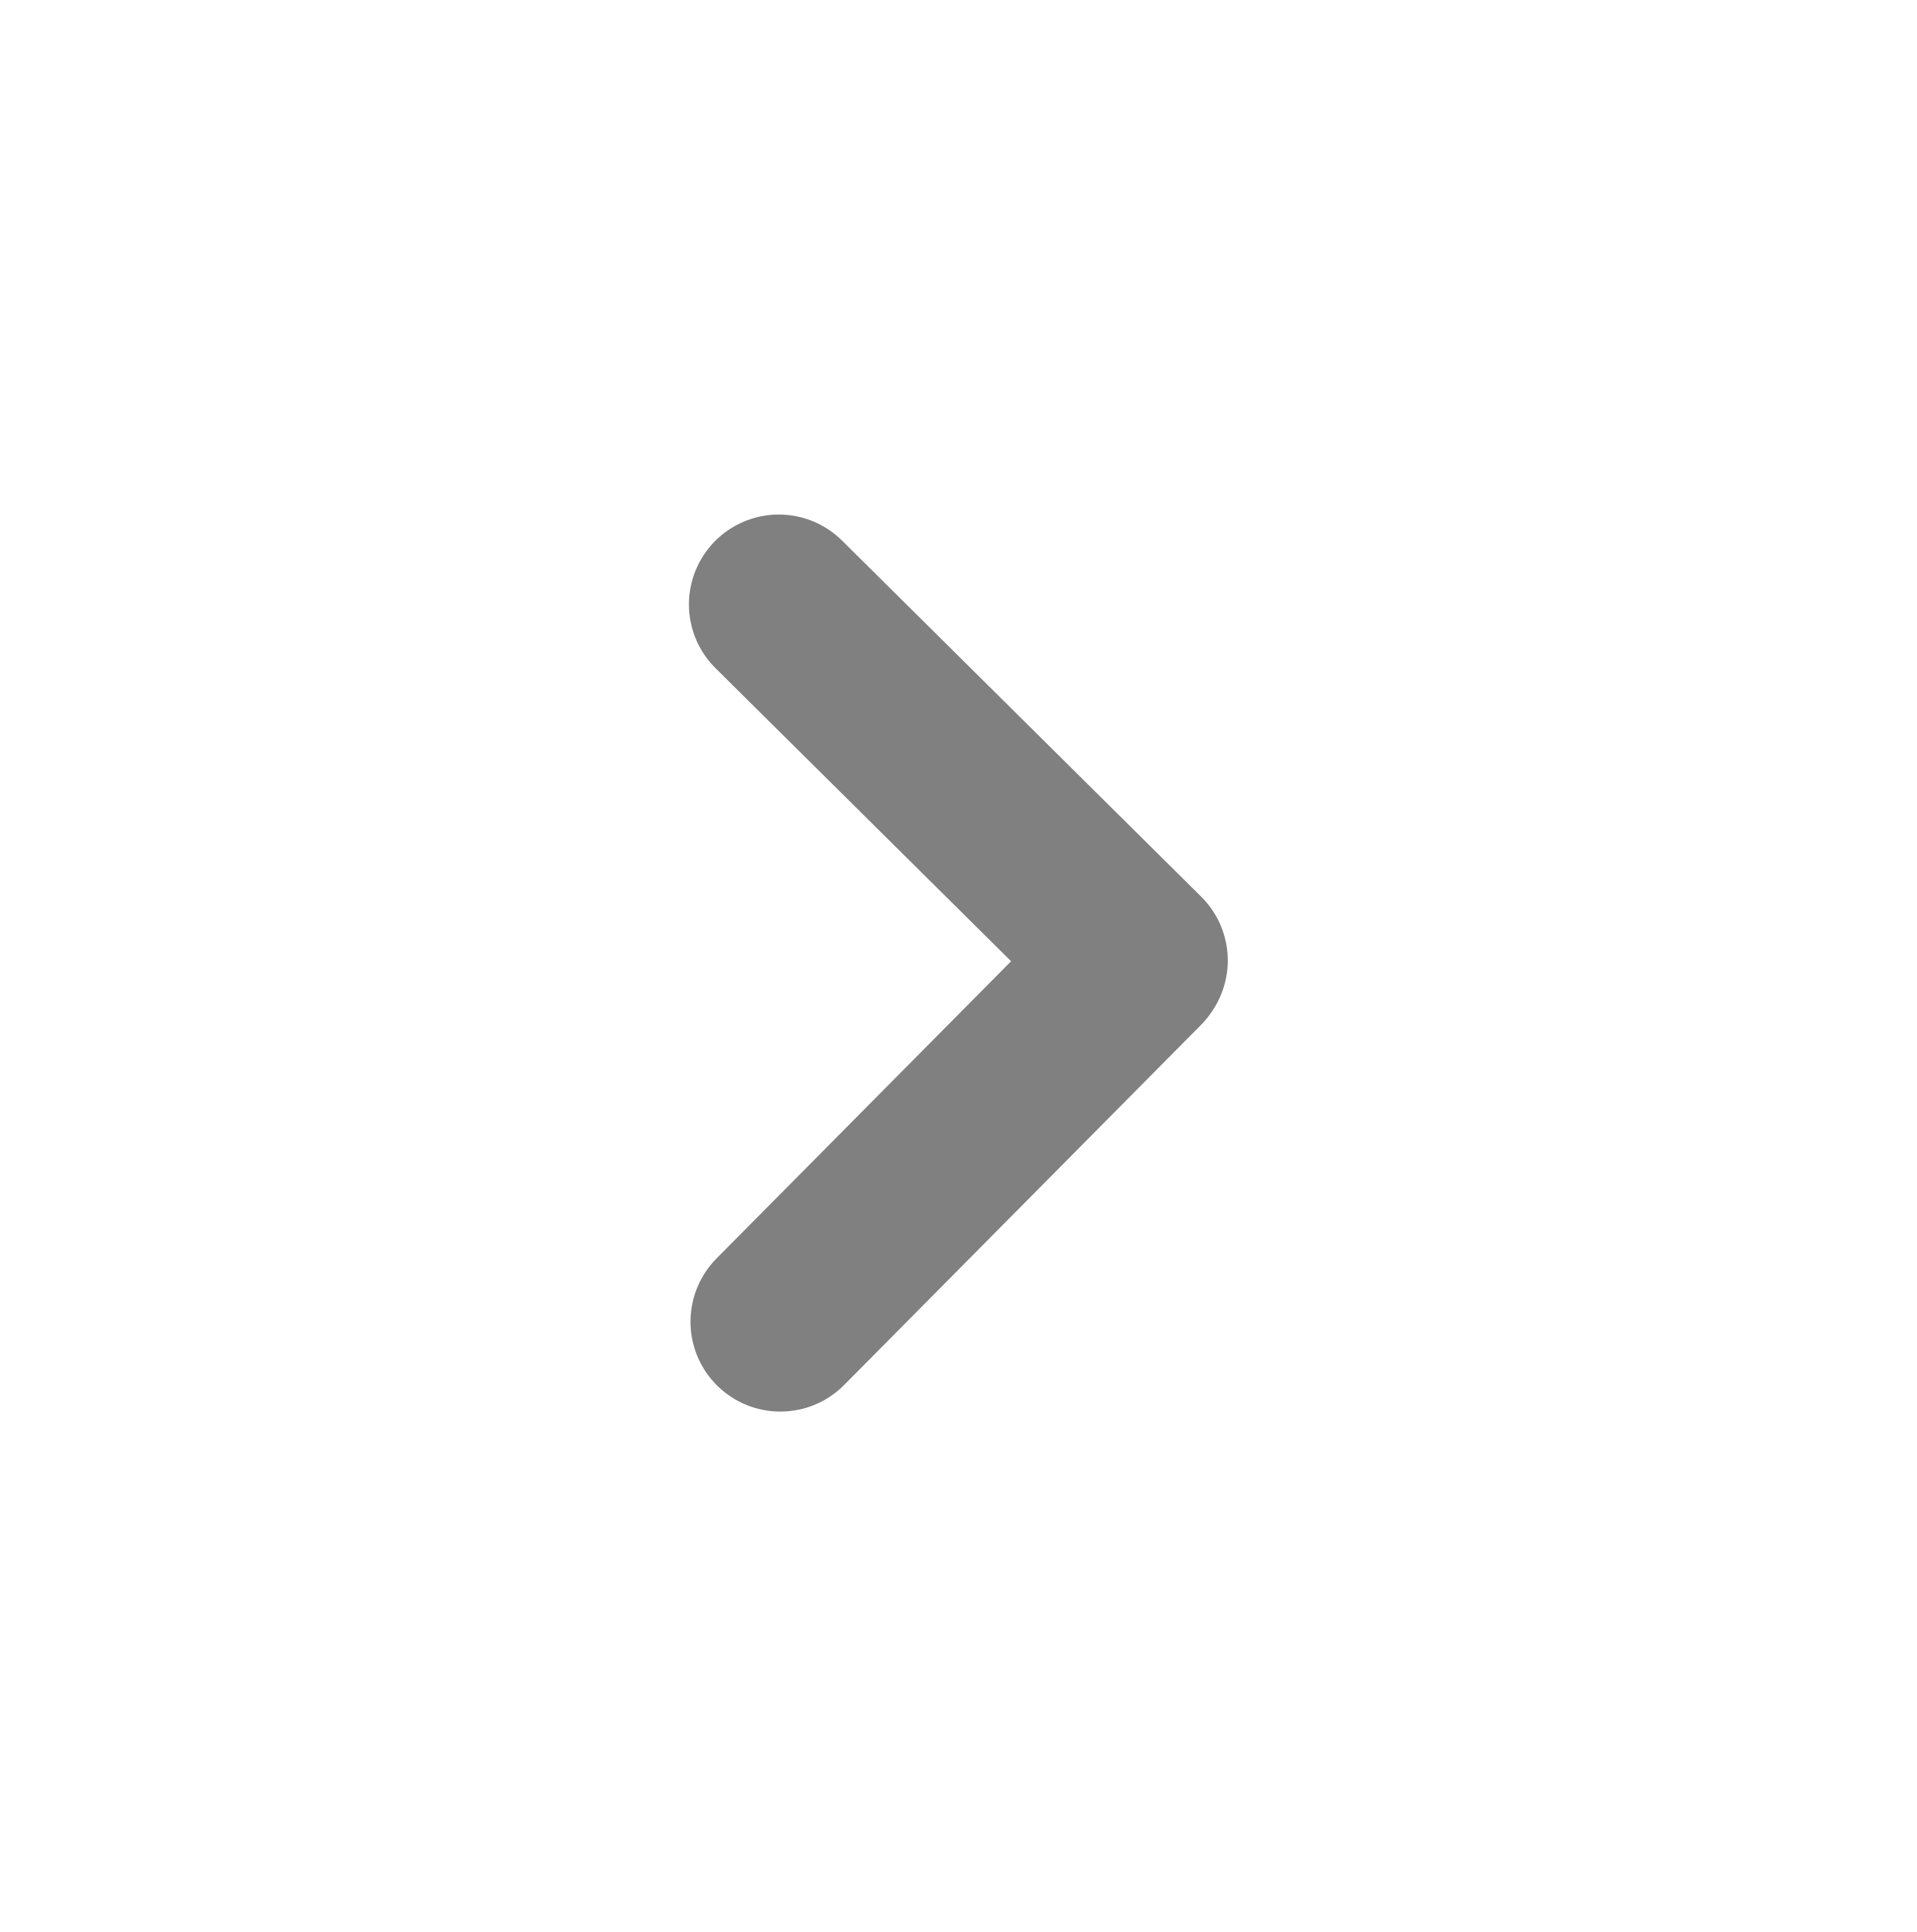
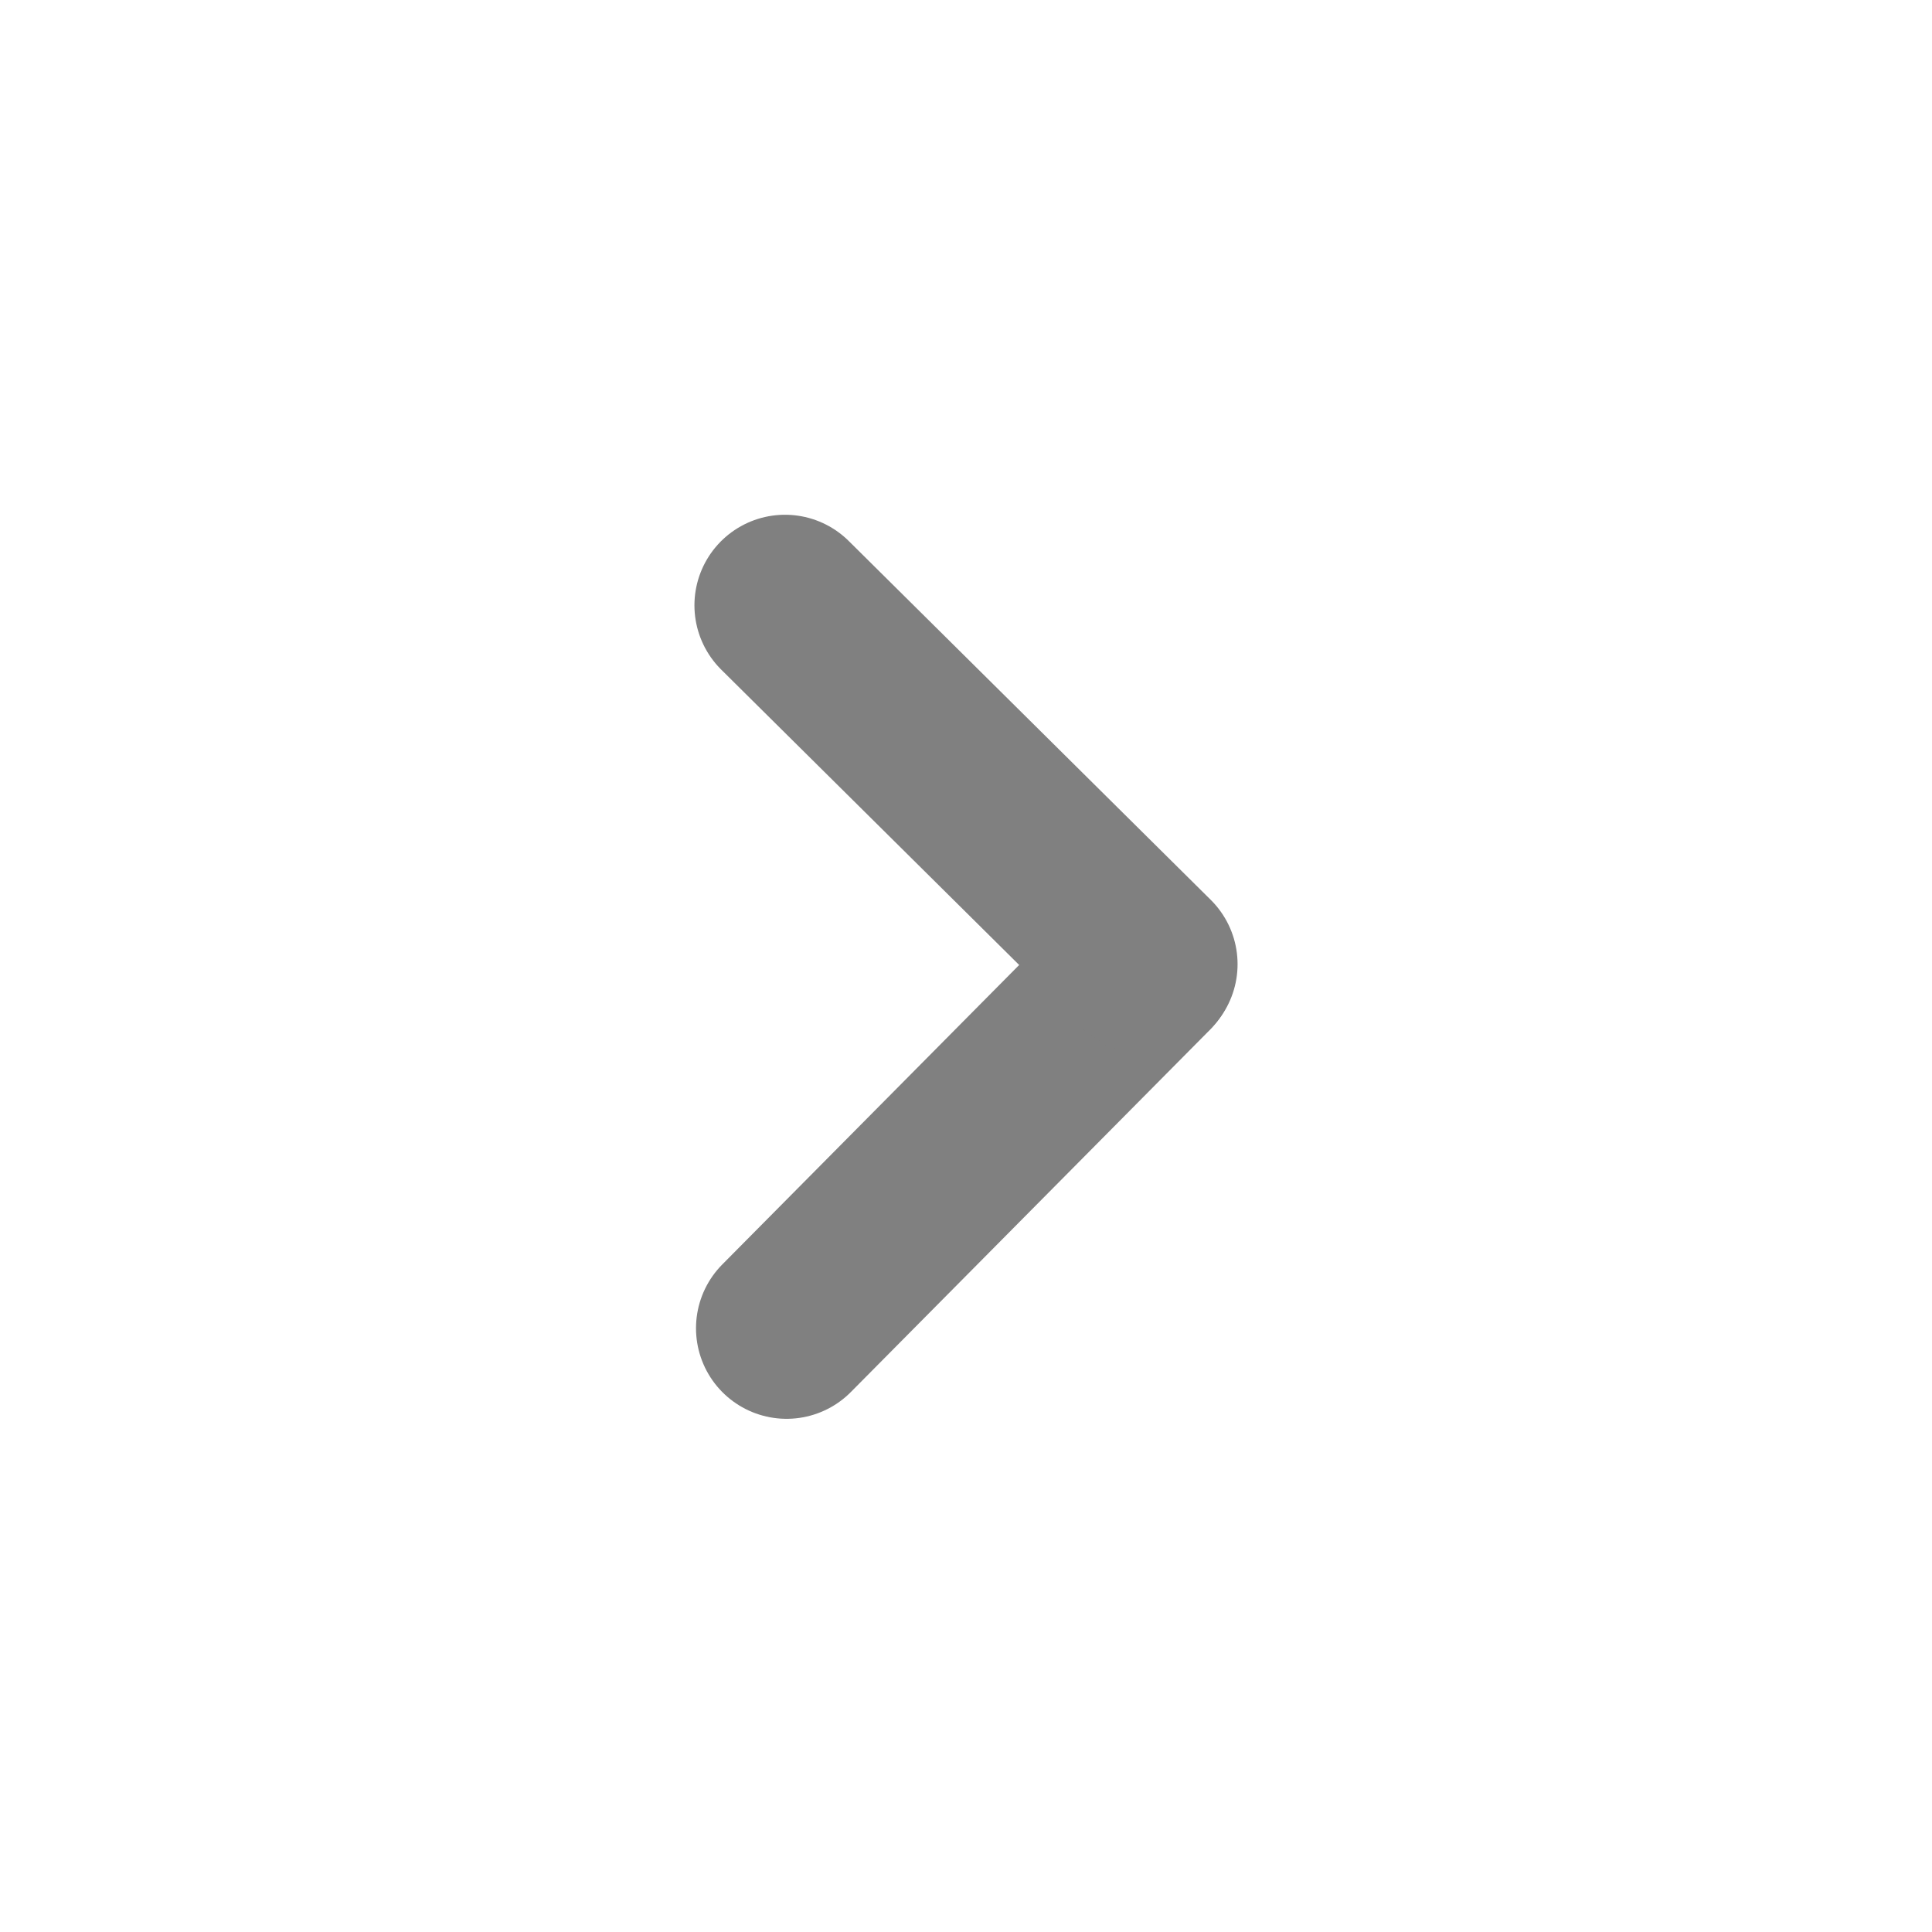
- <svg xmlns="http://www.w3.org/2000/svg" width="128" height="129" viewBox="0 0 128 129" fill="none">
-   <path d="M52.112 88.251L75.888 64.266" stroke="#808080" stroke-width="12" stroke-linecap="round" stroke-linejoin="round" />
-   <path d="M52.008 40.355L75.992 64.131" stroke="#808080" stroke-width="12" stroke-linecap="round" stroke-linejoin="round" />
+ <svg xmlns="http://www.w3.org/2000/svg" width="128" height="128" viewBox="0 0 128 128" fill="none">
+   <path d="M52.112 88L75.888 64.016" stroke="#808080" stroke-width="12" stroke-linecap="round" stroke-linejoin="round" />
+   <path d="M52.008 40.104L75.992 63.88" stroke="#808080" stroke-width="12" stroke-linecap="round" stroke-linejoin="round" />
</svg>
